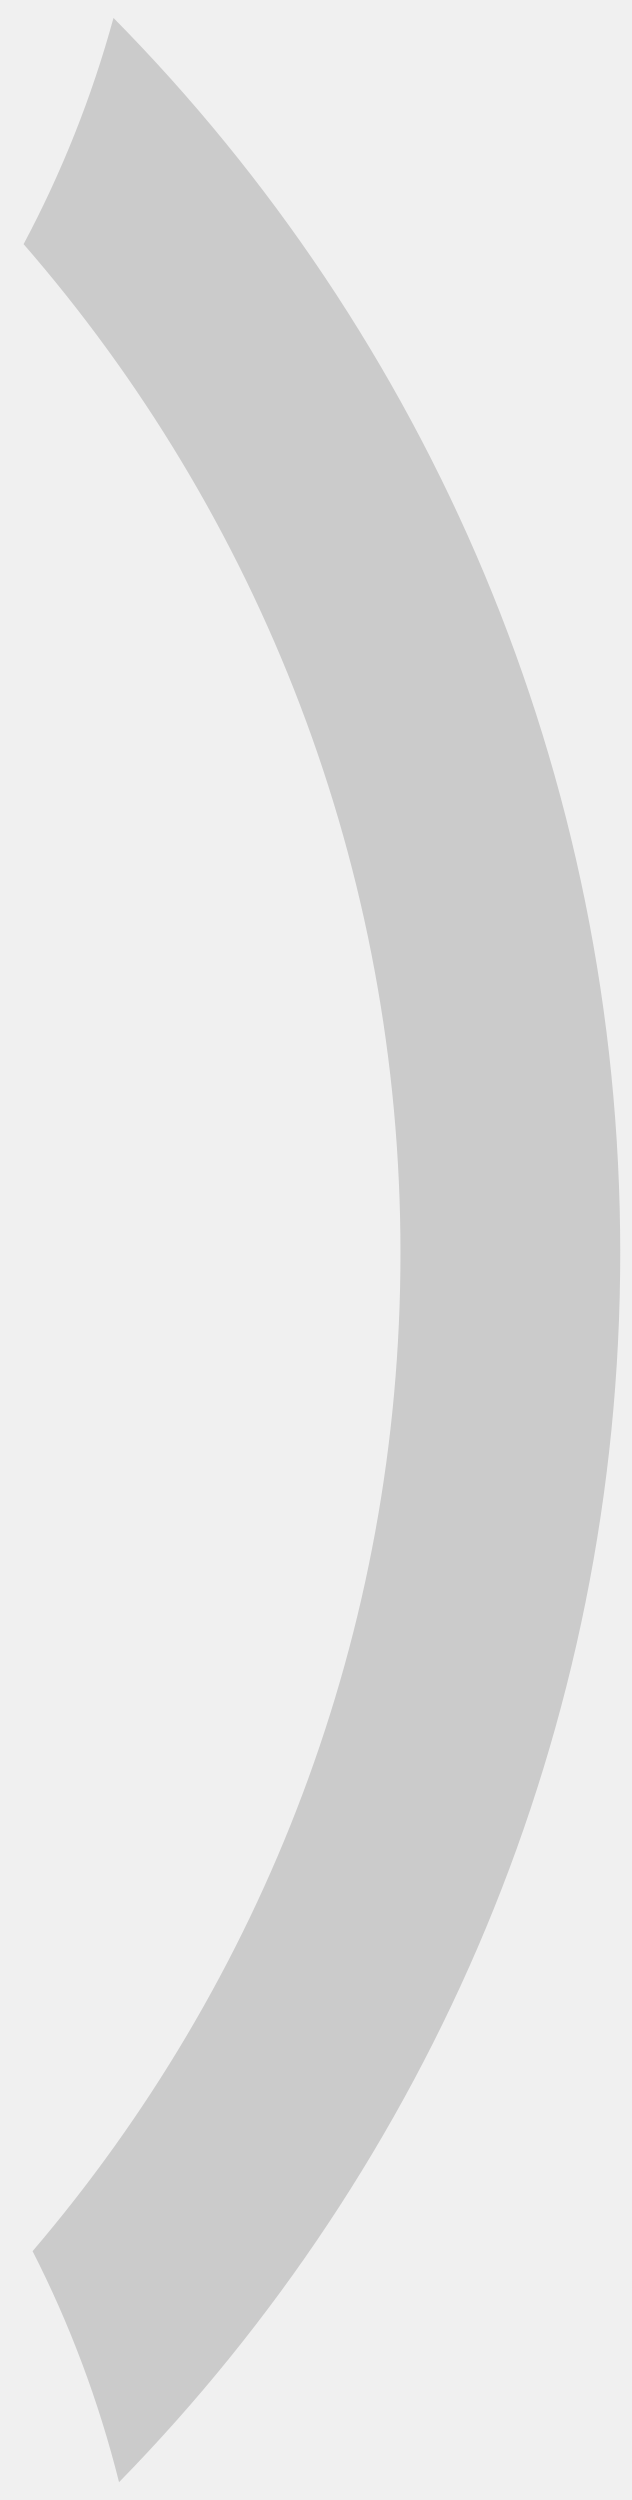
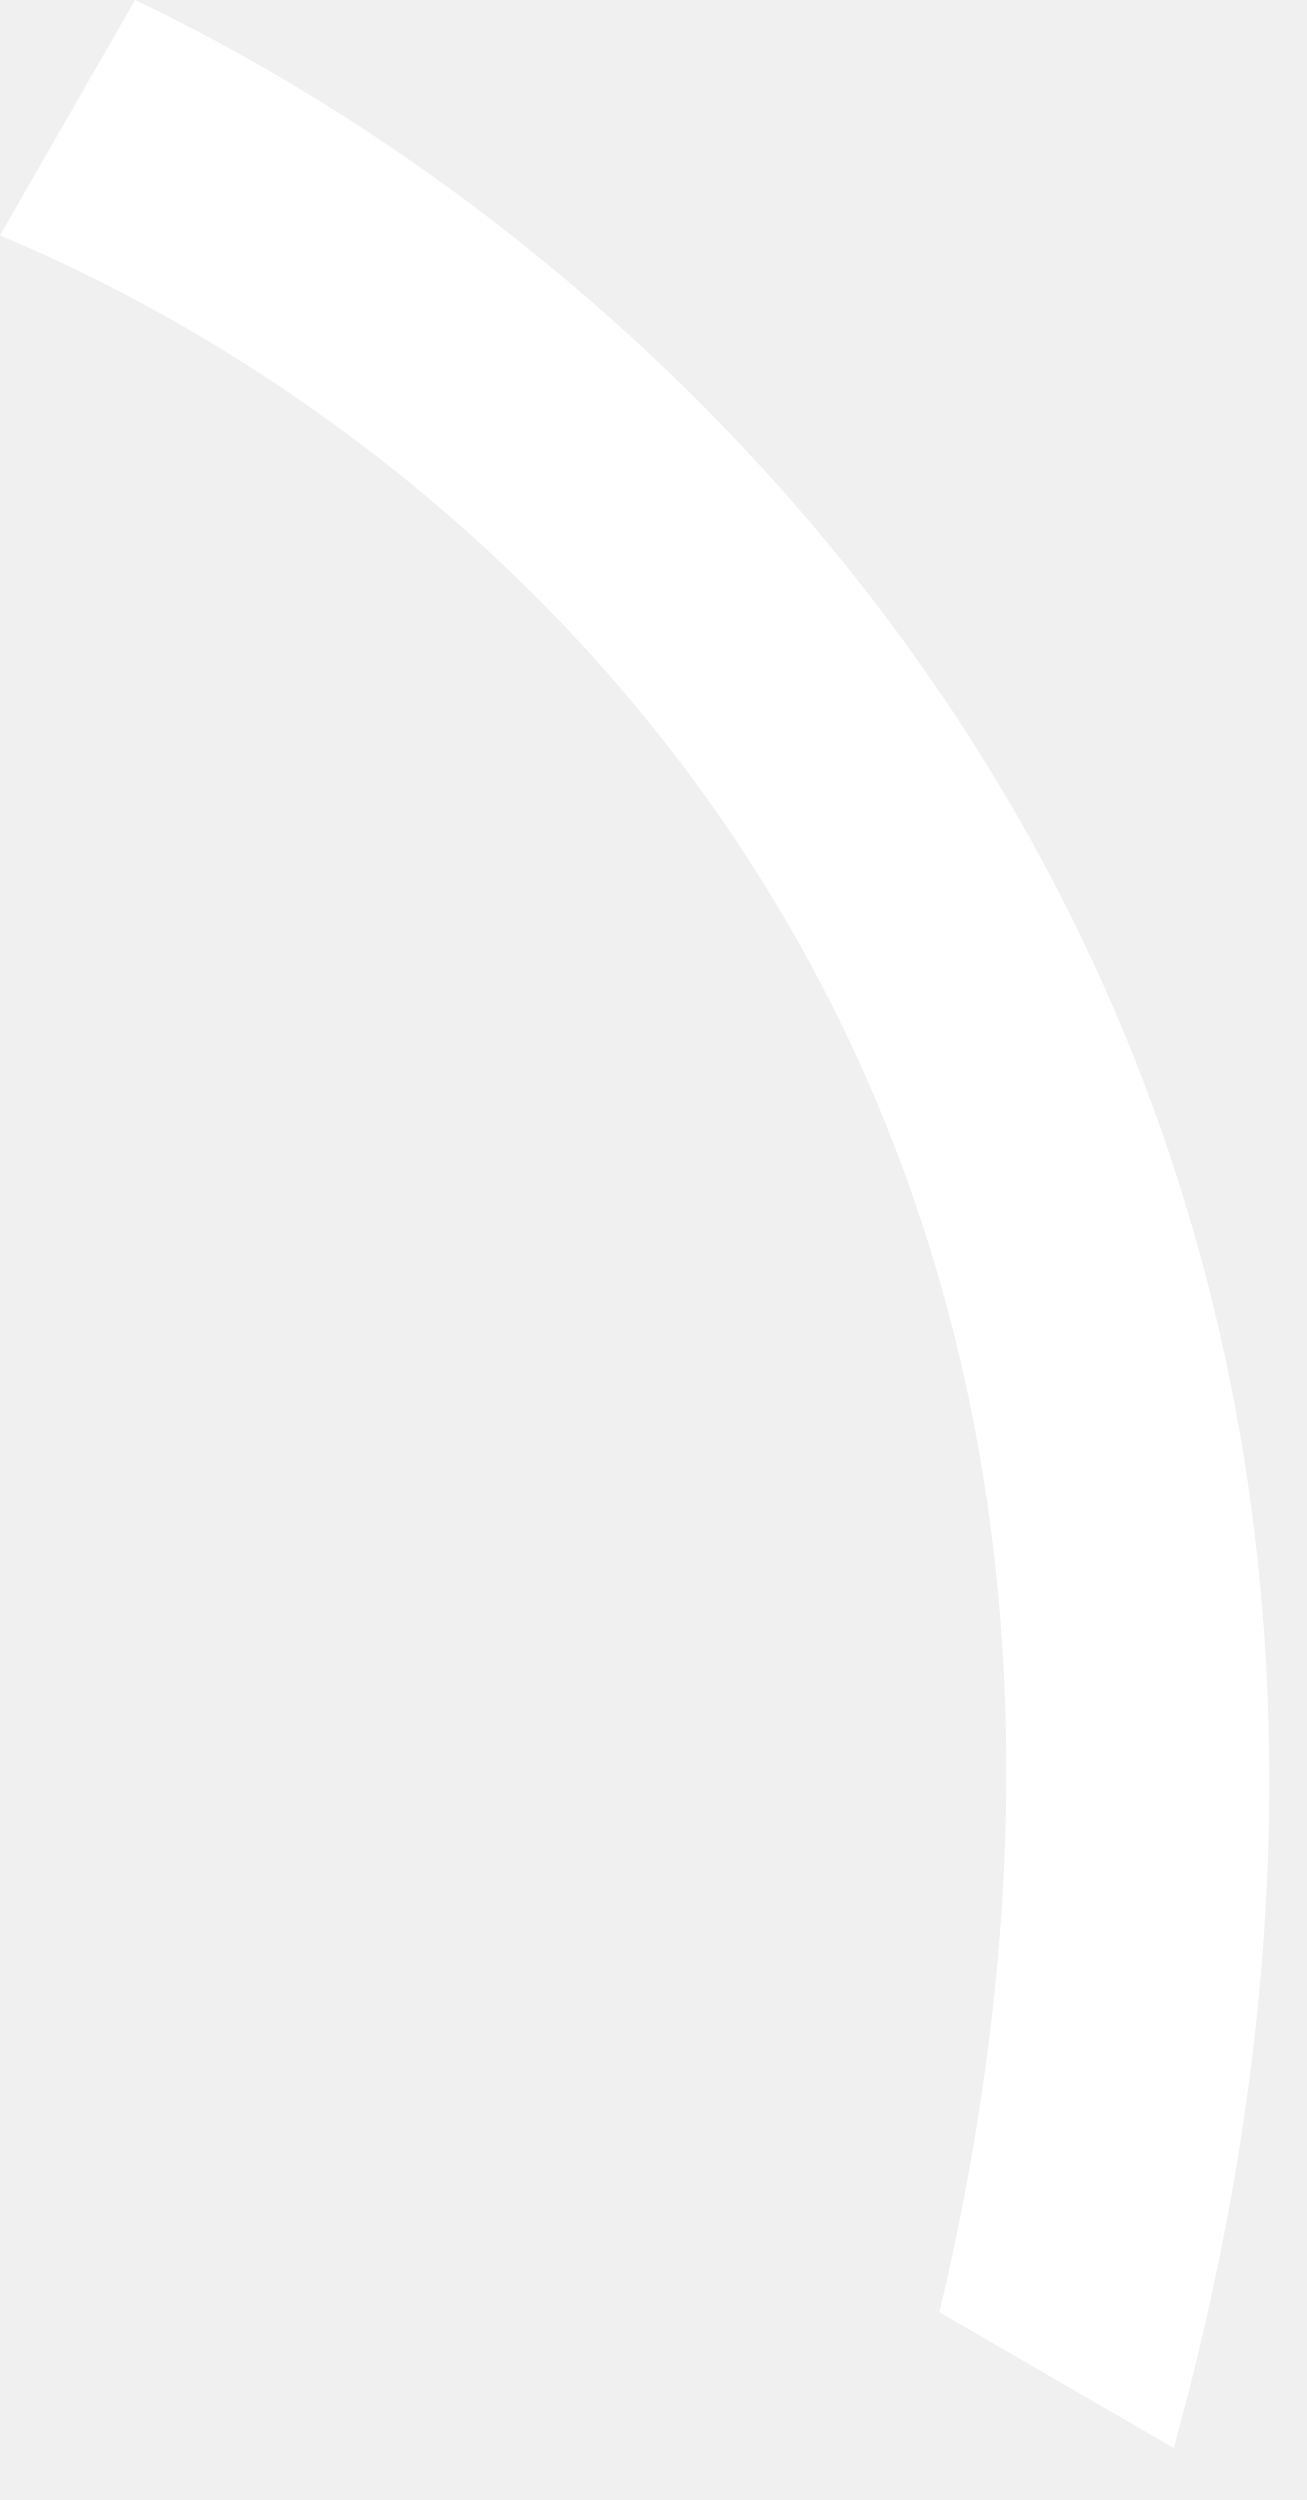
- <svg xmlns="http://www.w3.org/2000/svg" width="23" height="91" viewBox="0 0 23 91" fill="none">
-   <path d="M4.131 0.653C15.536 12.21 22.577 28.085 22.577 45.605C22.577 63.021 15.619 78.811 4.333 90.351C3.593 87.393 2.53 84.578 1.186 81.942C9.535 72.161 14.577 59.472 14.577 45.605C14.577 31.557 9.403 18.718 0.859 8.887C2.242 6.291 3.344 3.531 4.131 0.653Z" fill="#CBCBCB" />
+ <svg xmlns="http://www.w3.org/2000/svg" width="23" height="44" viewBox="0 0 23 44" fill="none">
+   <path d="M20.658 43.085C27.278 19.153 12.931 5.03 2.377 0L-0 4.144C9.279 8.018 21.592 19.382 16.534 40.696L20.658 43.085Z" fill="white" />
</svg>
